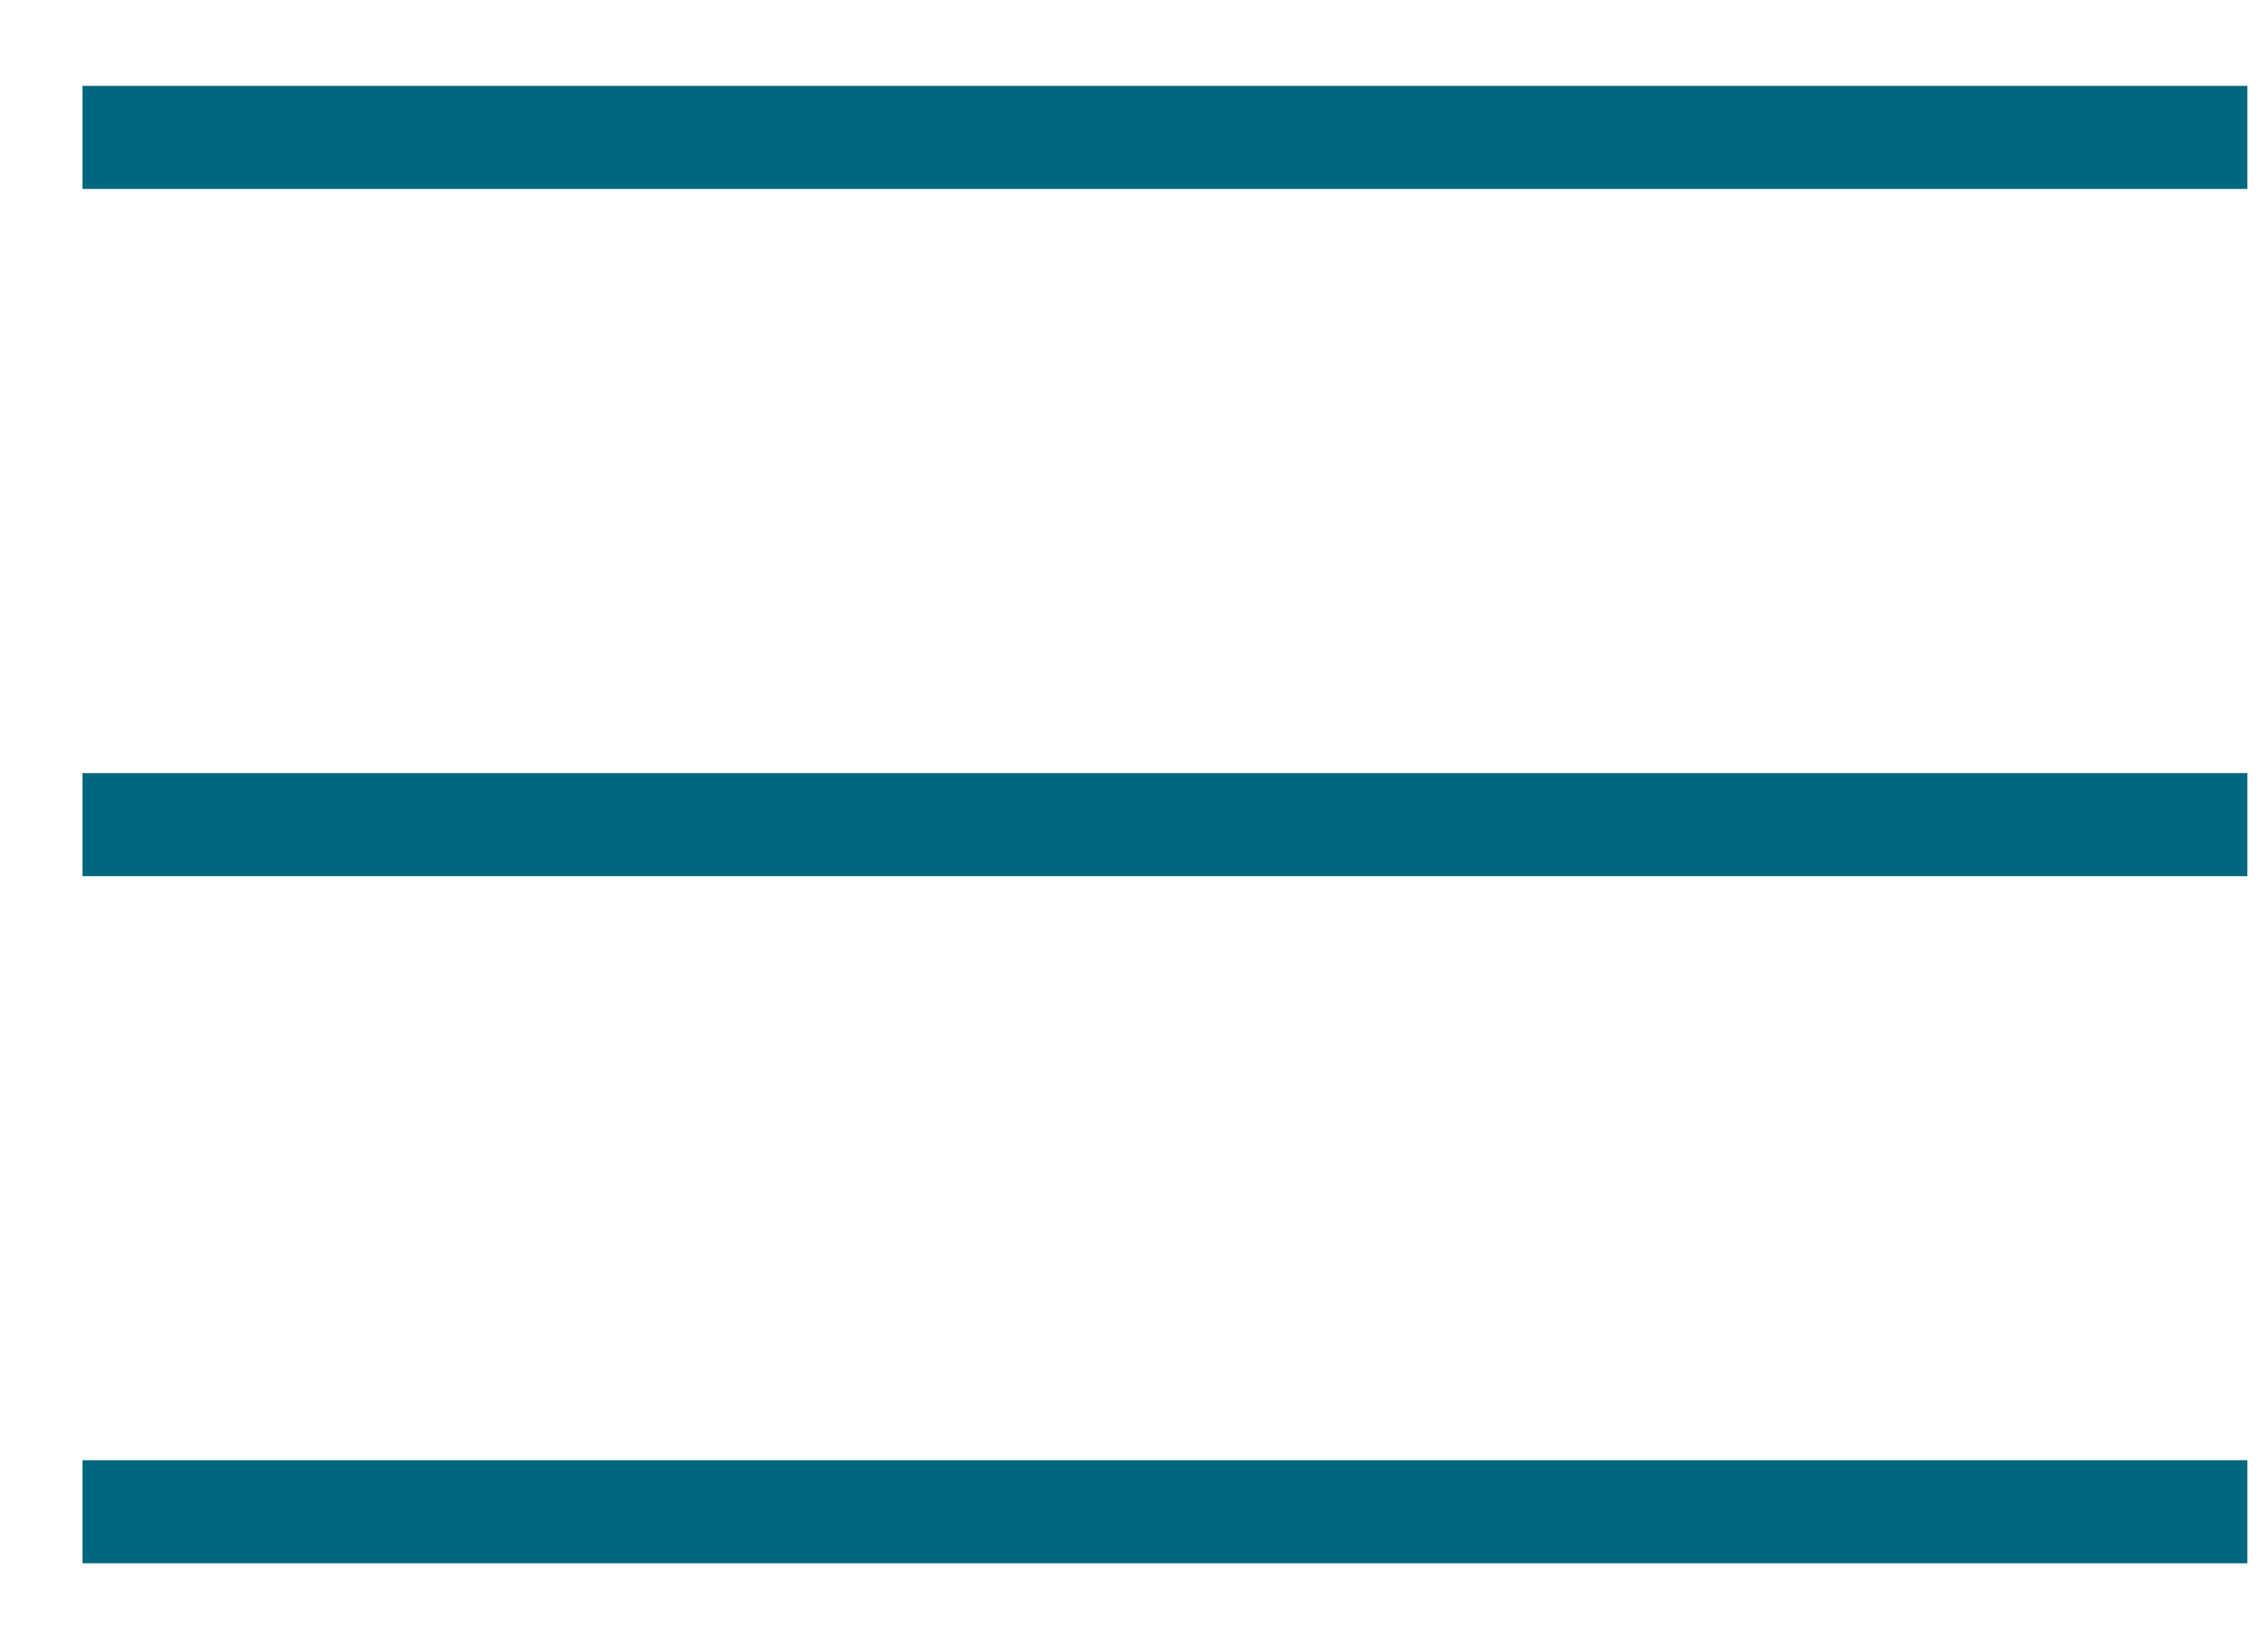
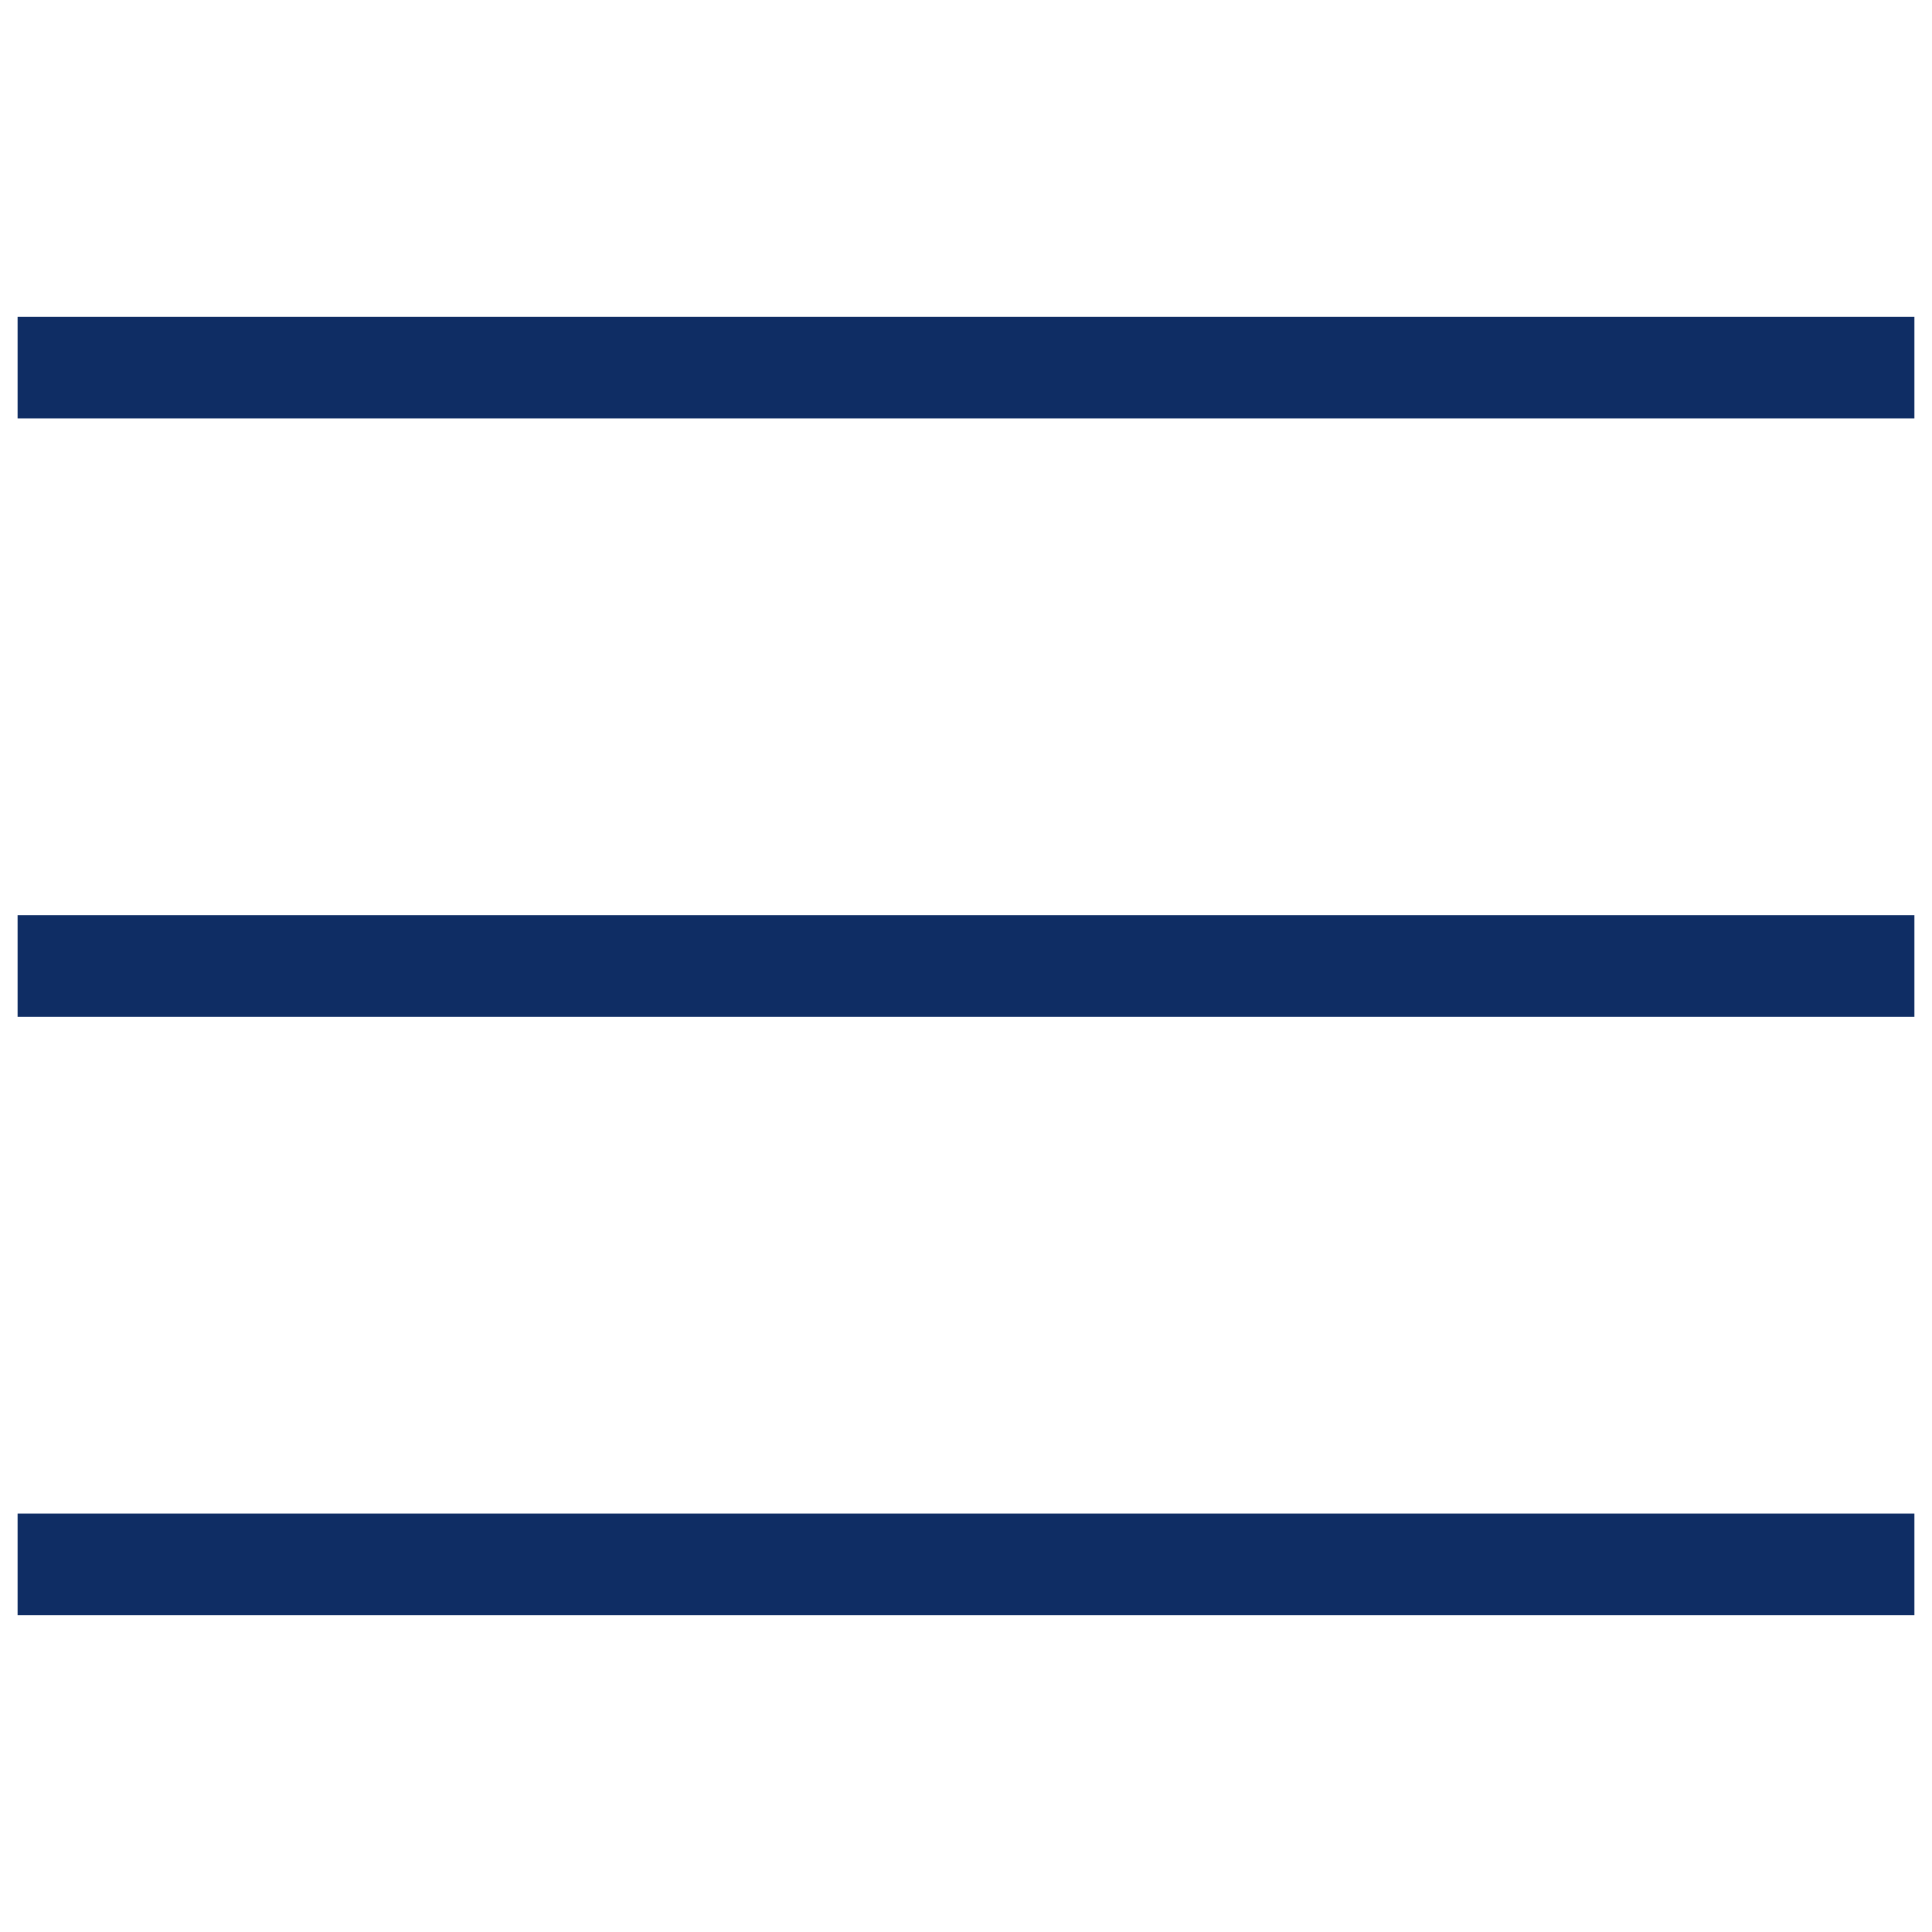
- <svg xmlns="http://www.w3.org/2000/svg" width="22" height="16" viewBox="0 0 22 16" fill="none">
-   <path d="M1.3 1.333H21.3M1.3 8H21.3M1.3 14.666H21.3" stroke="#00677F" stroke-linecap="square" />
+ <svg xmlns="http://www.w3.org/2000/svg" width="19" height="19" viewBox="0 0 19 19" fill="none">
+   <path d="M0.673 3.615H18.327M0.673 9.5H18.327M0.673 15.385H18.327" stroke="#0F2D64" stroke-linecap="square" />
</svg>
